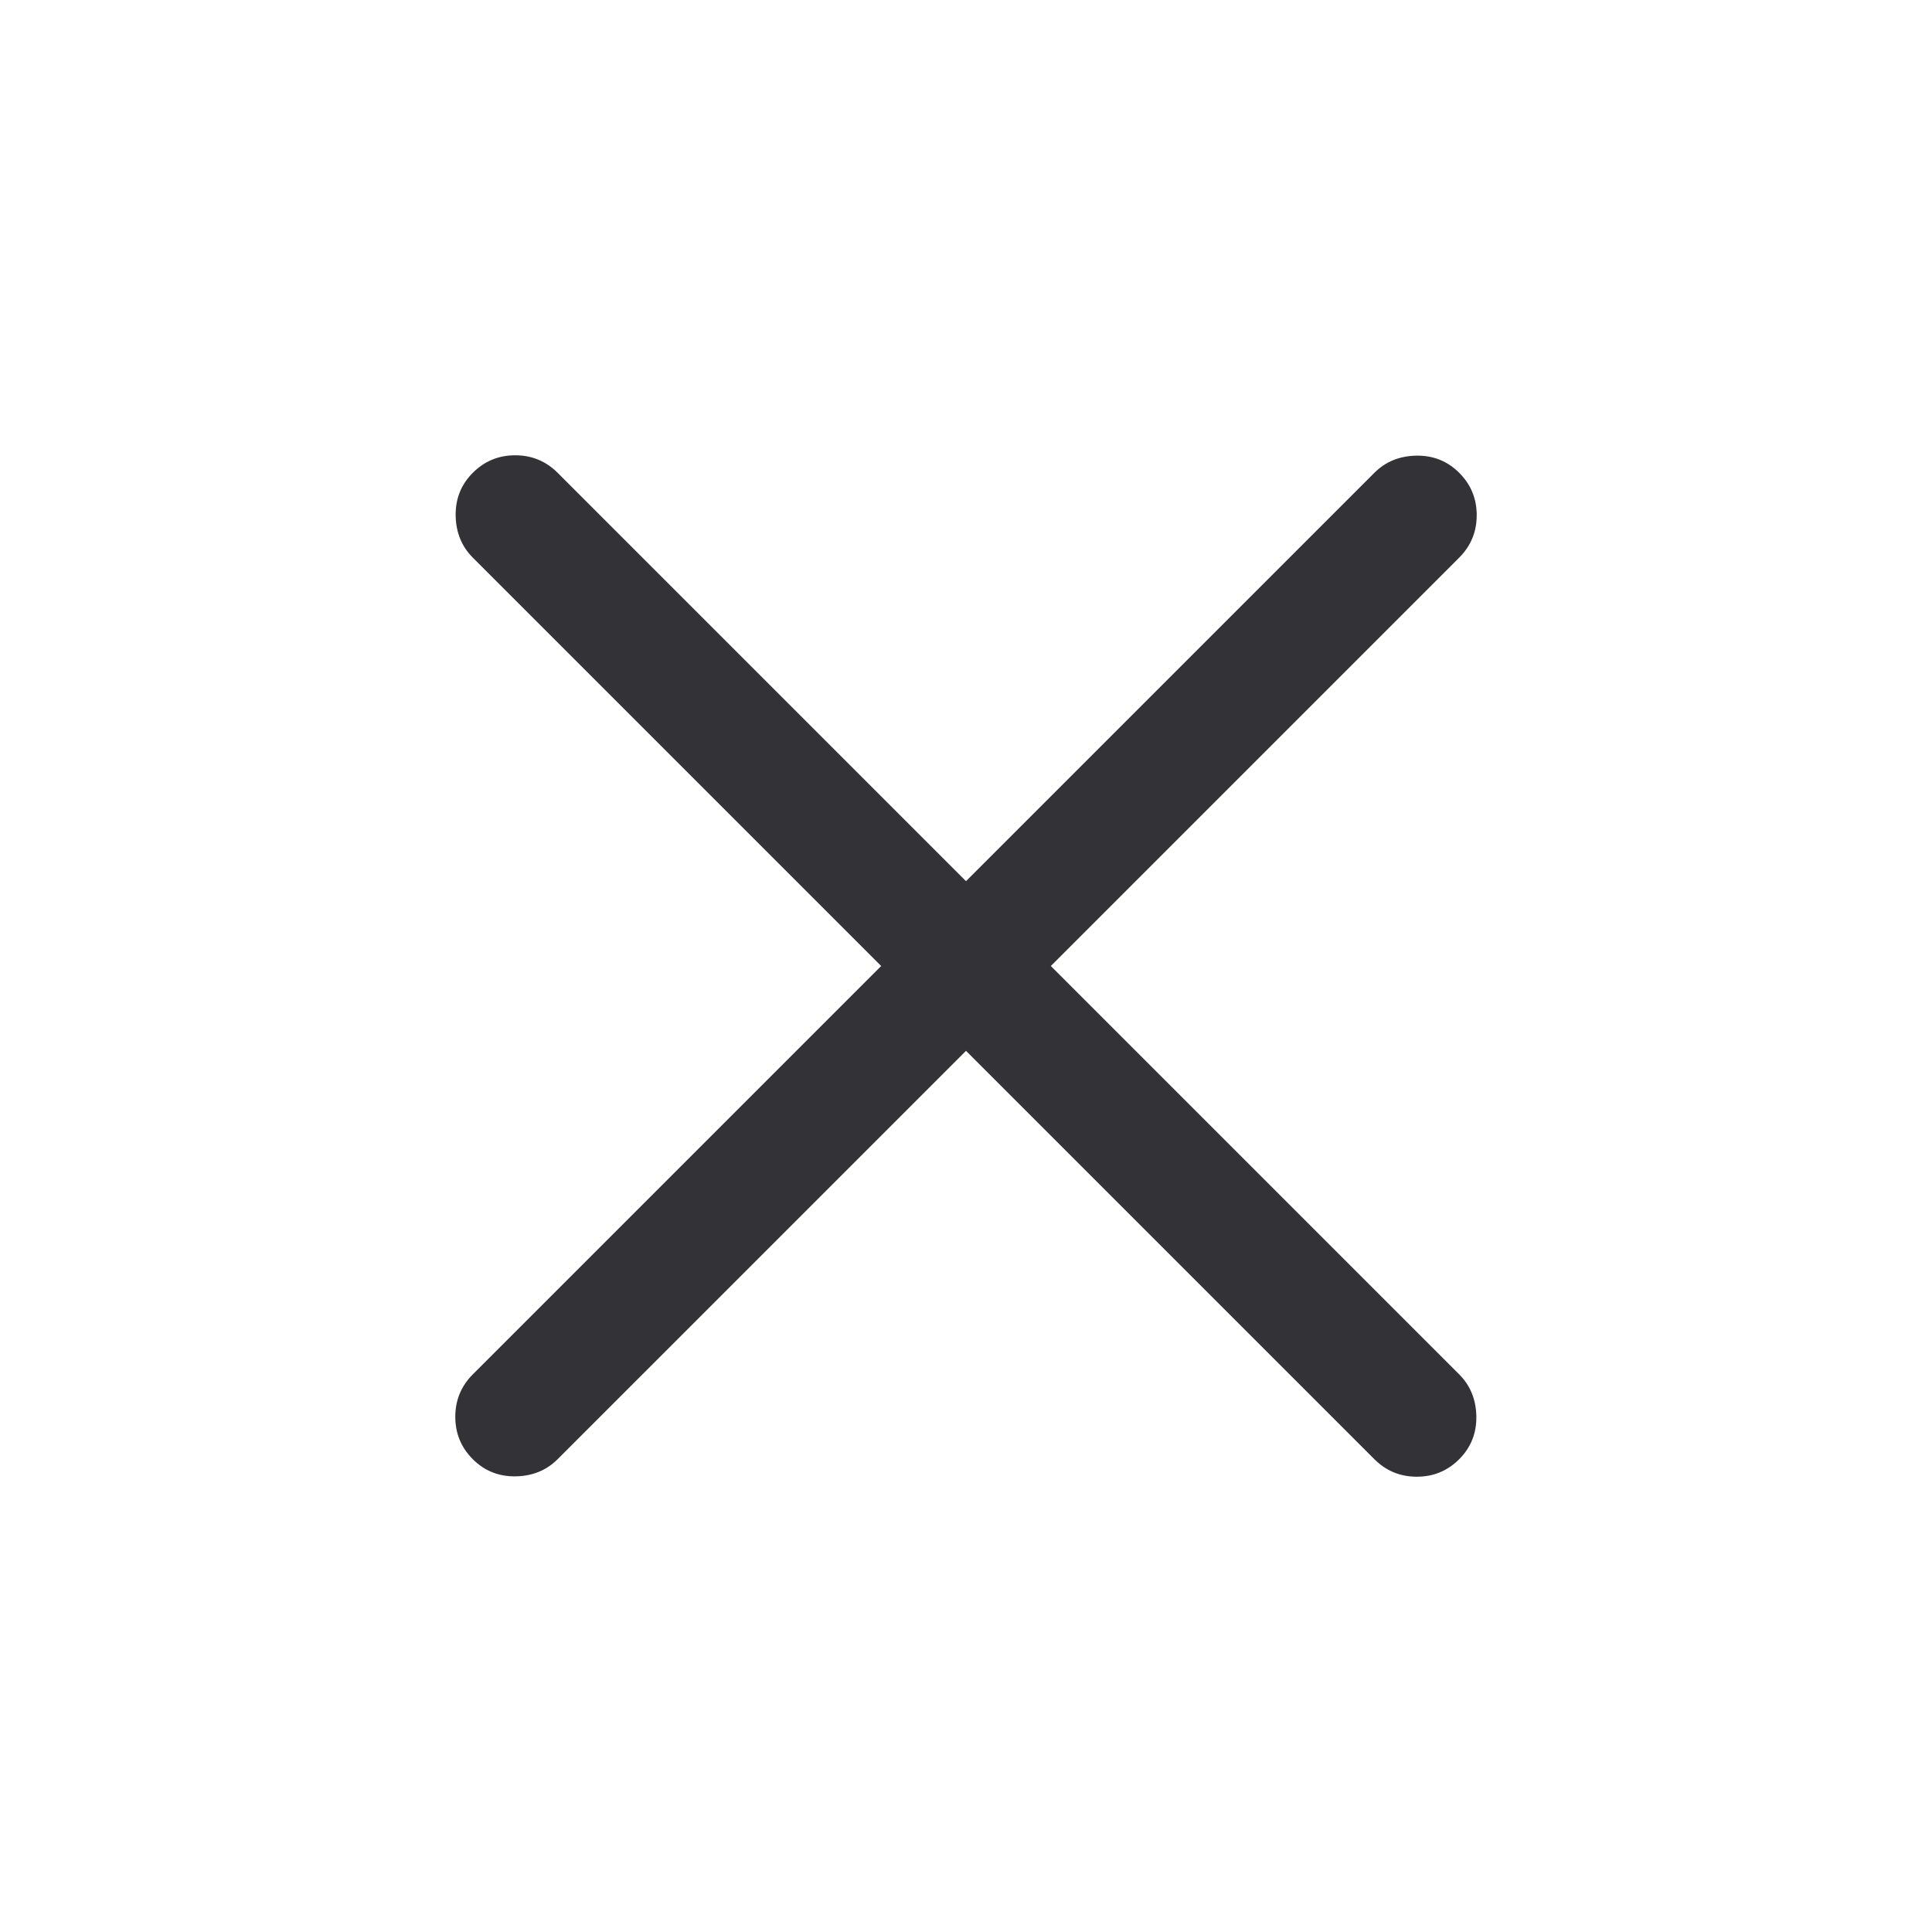
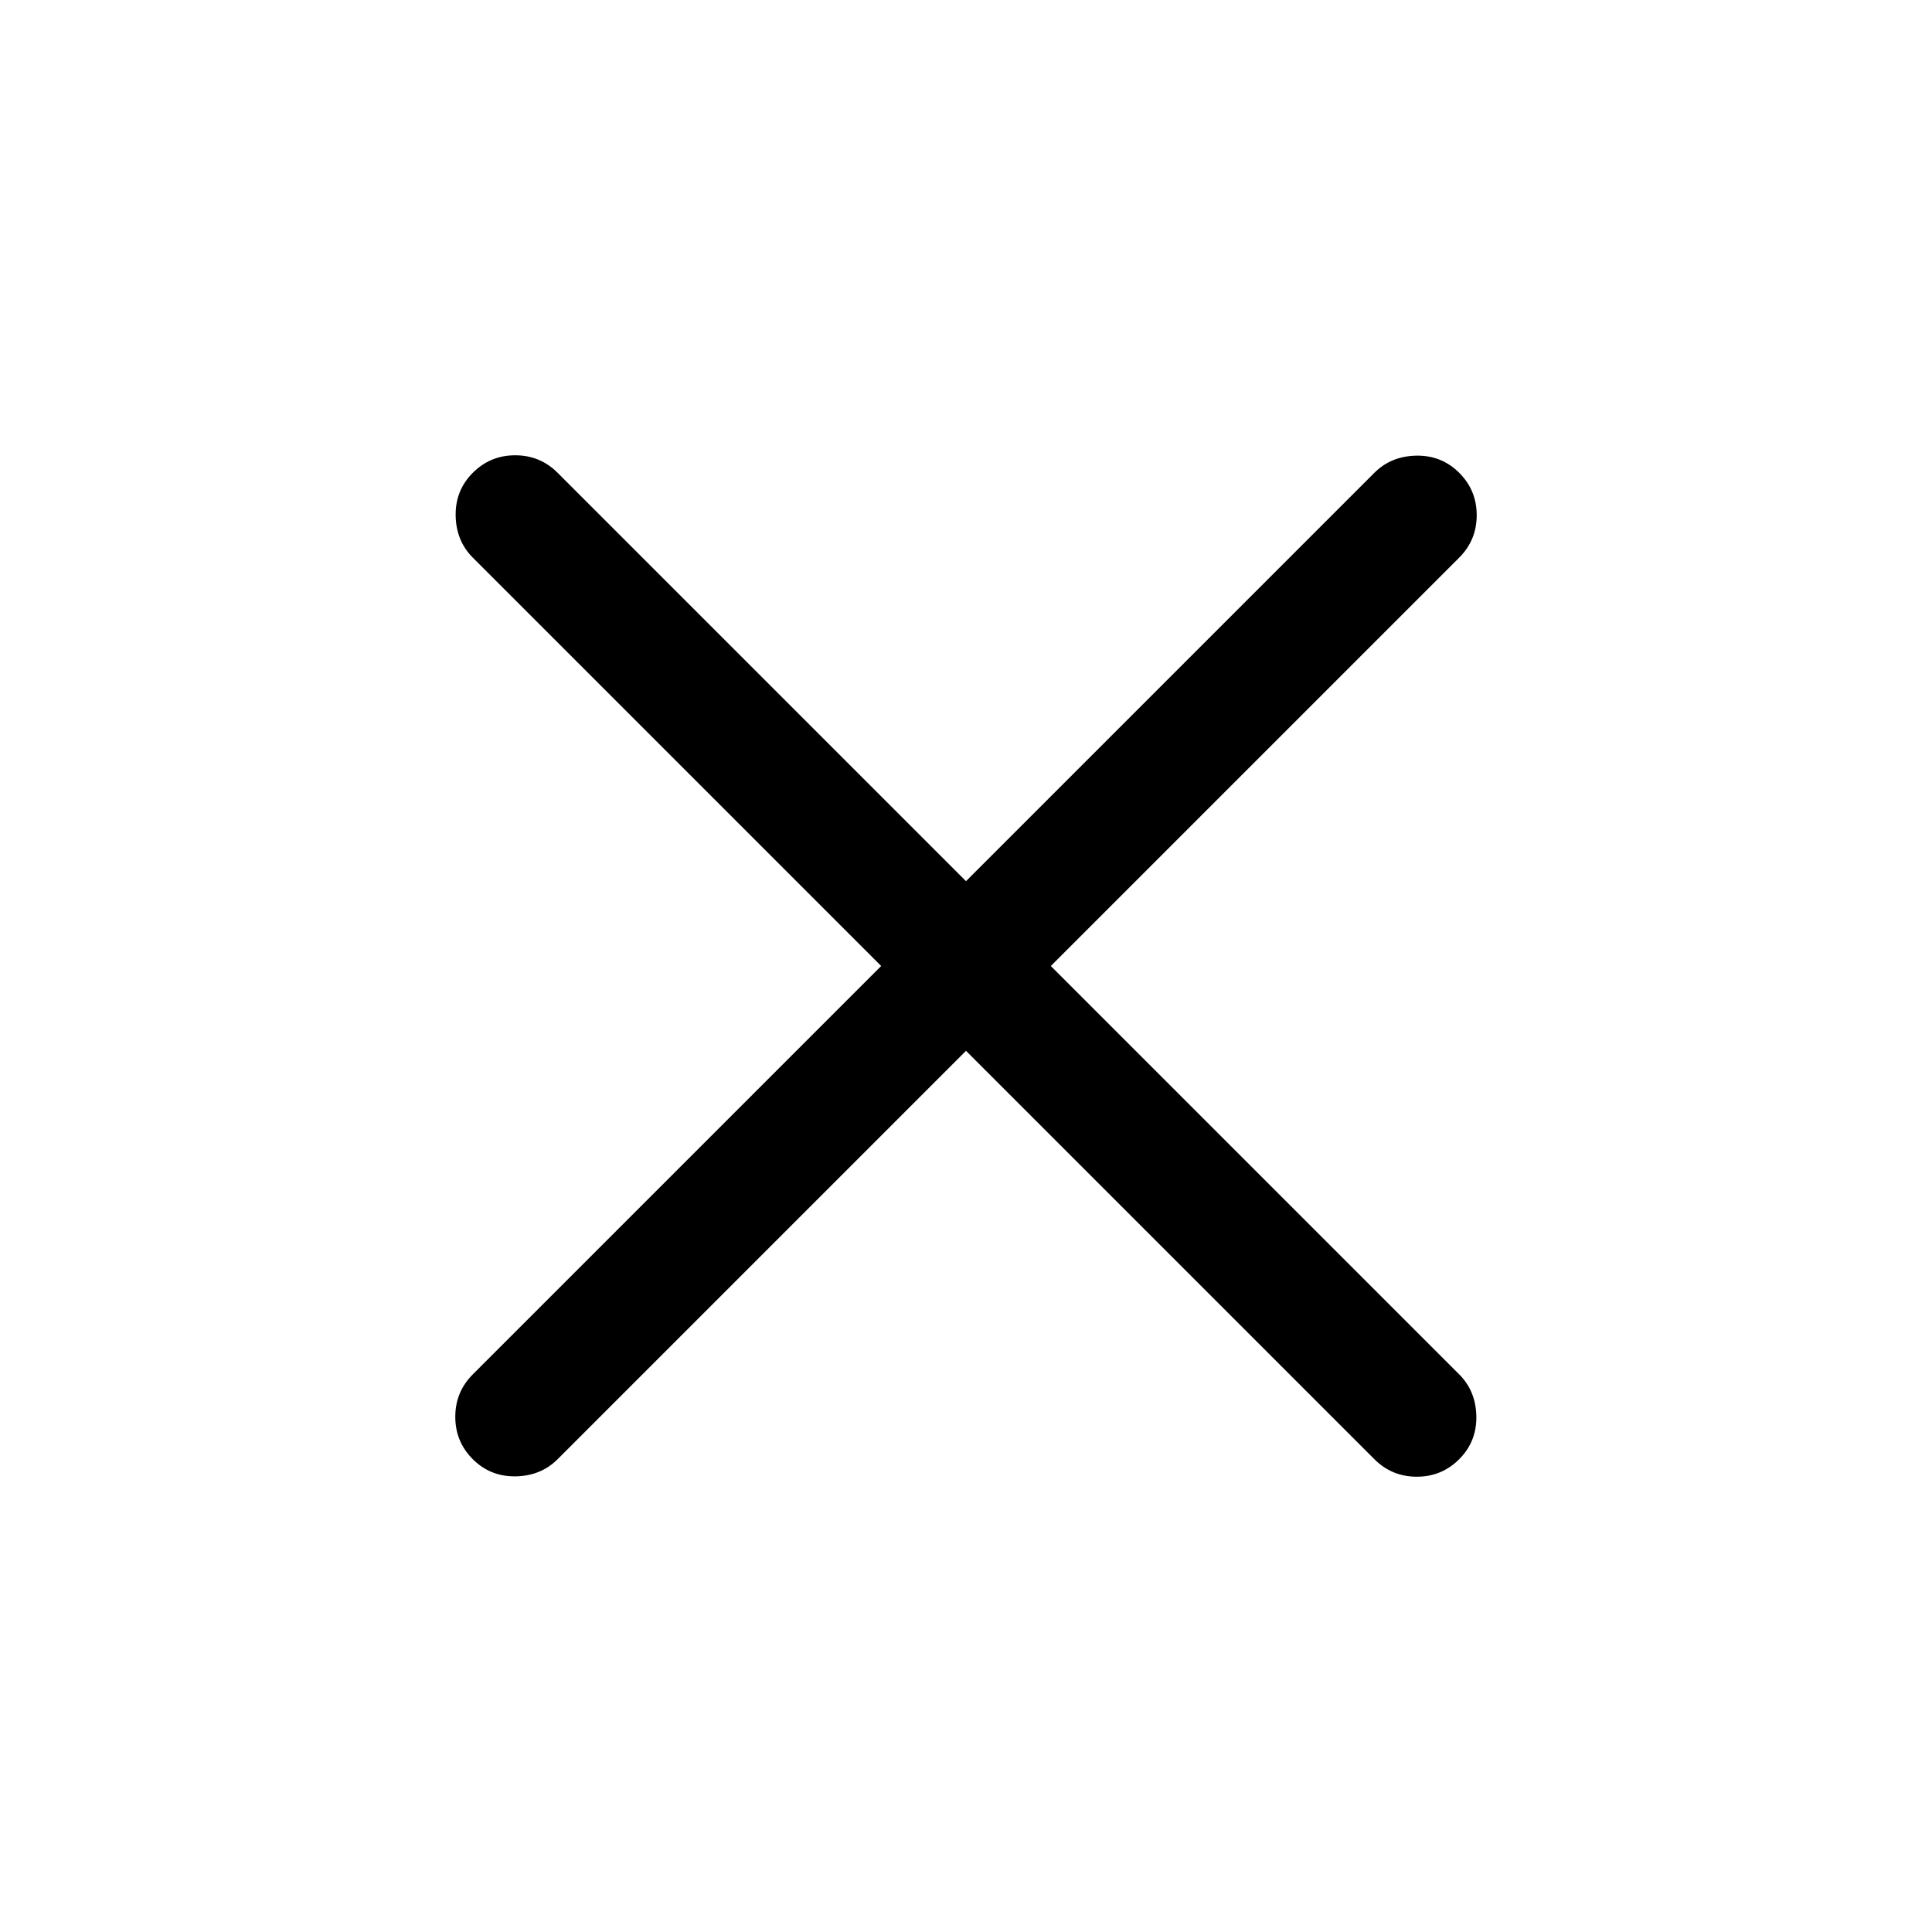
<svg xmlns="http://www.w3.org/2000/svg" width="32" height="32" viewBox="0 0 32 32" fill="none">
-   <path d="M16 17.405L9.236 24.169C9.051 24.354 8.819 24.448 8.54 24.453C8.26 24.457 8.024 24.362 7.831 24.169C7.638 23.976 7.541 23.742 7.541 23.467C7.541 23.191 7.638 22.957 7.831 22.764L14.595 16L7.831 9.236C7.646 9.051 7.552 8.819 7.547 8.54C7.543 8.26 7.638 8.024 7.831 7.831C8.024 7.638 8.258 7.541 8.533 7.541C8.809 7.541 9.043 7.638 9.236 7.831L16 14.595L22.764 7.831C22.949 7.646 23.181 7.552 23.46 7.547C23.74 7.543 23.976 7.638 24.169 7.831C24.362 8.024 24.459 8.258 24.459 8.533C24.459 8.809 24.362 9.043 24.169 9.236L17.405 16L24.169 22.764C24.354 22.949 24.448 23.181 24.453 23.46C24.457 23.74 24.362 23.976 24.169 24.169C23.976 24.362 23.742 24.459 23.467 24.459C23.191 24.459 22.957 24.362 22.764 24.169L16 17.405Z" fill="#333236" />
+   <path d="M16 17.405L9.236 24.169C9.051 24.354 8.819 24.448 8.54 24.453C8.26 24.457 8.024 24.362 7.831 24.169C7.638 23.976 7.541 23.742 7.541 23.467C7.541 23.191 7.638 22.957 7.831 22.764L14.595 16L7.831 9.236C7.646 9.051 7.552 8.819 7.547 8.54C7.543 8.26 7.638 8.024 7.831 7.831C8.024 7.638 8.258 7.541 8.533 7.541C8.809 7.541 9.043 7.638 9.236 7.831L16 14.595L22.764 7.831C22.949 7.646 23.181 7.552 23.46 7.547C23.74 7.543 23.976 7.638 24.169 7.831C24.362 8.024 24.459 8.258 24.459 8.533C24.459 8.809 24.362 9.043 24.169 9.236L17.405 16L24.169 22.764C24.354 22.949 24.448 23.181 24.453 23.46C24.457 23.74 24.362 23.976 24.169 24.169C23.976 24.362 23.742 24.459 23.467 24.459C23.191 24.459 22.957 24.362 22.764 24.169L16 17.405Z" fill="black" />
</svg>
